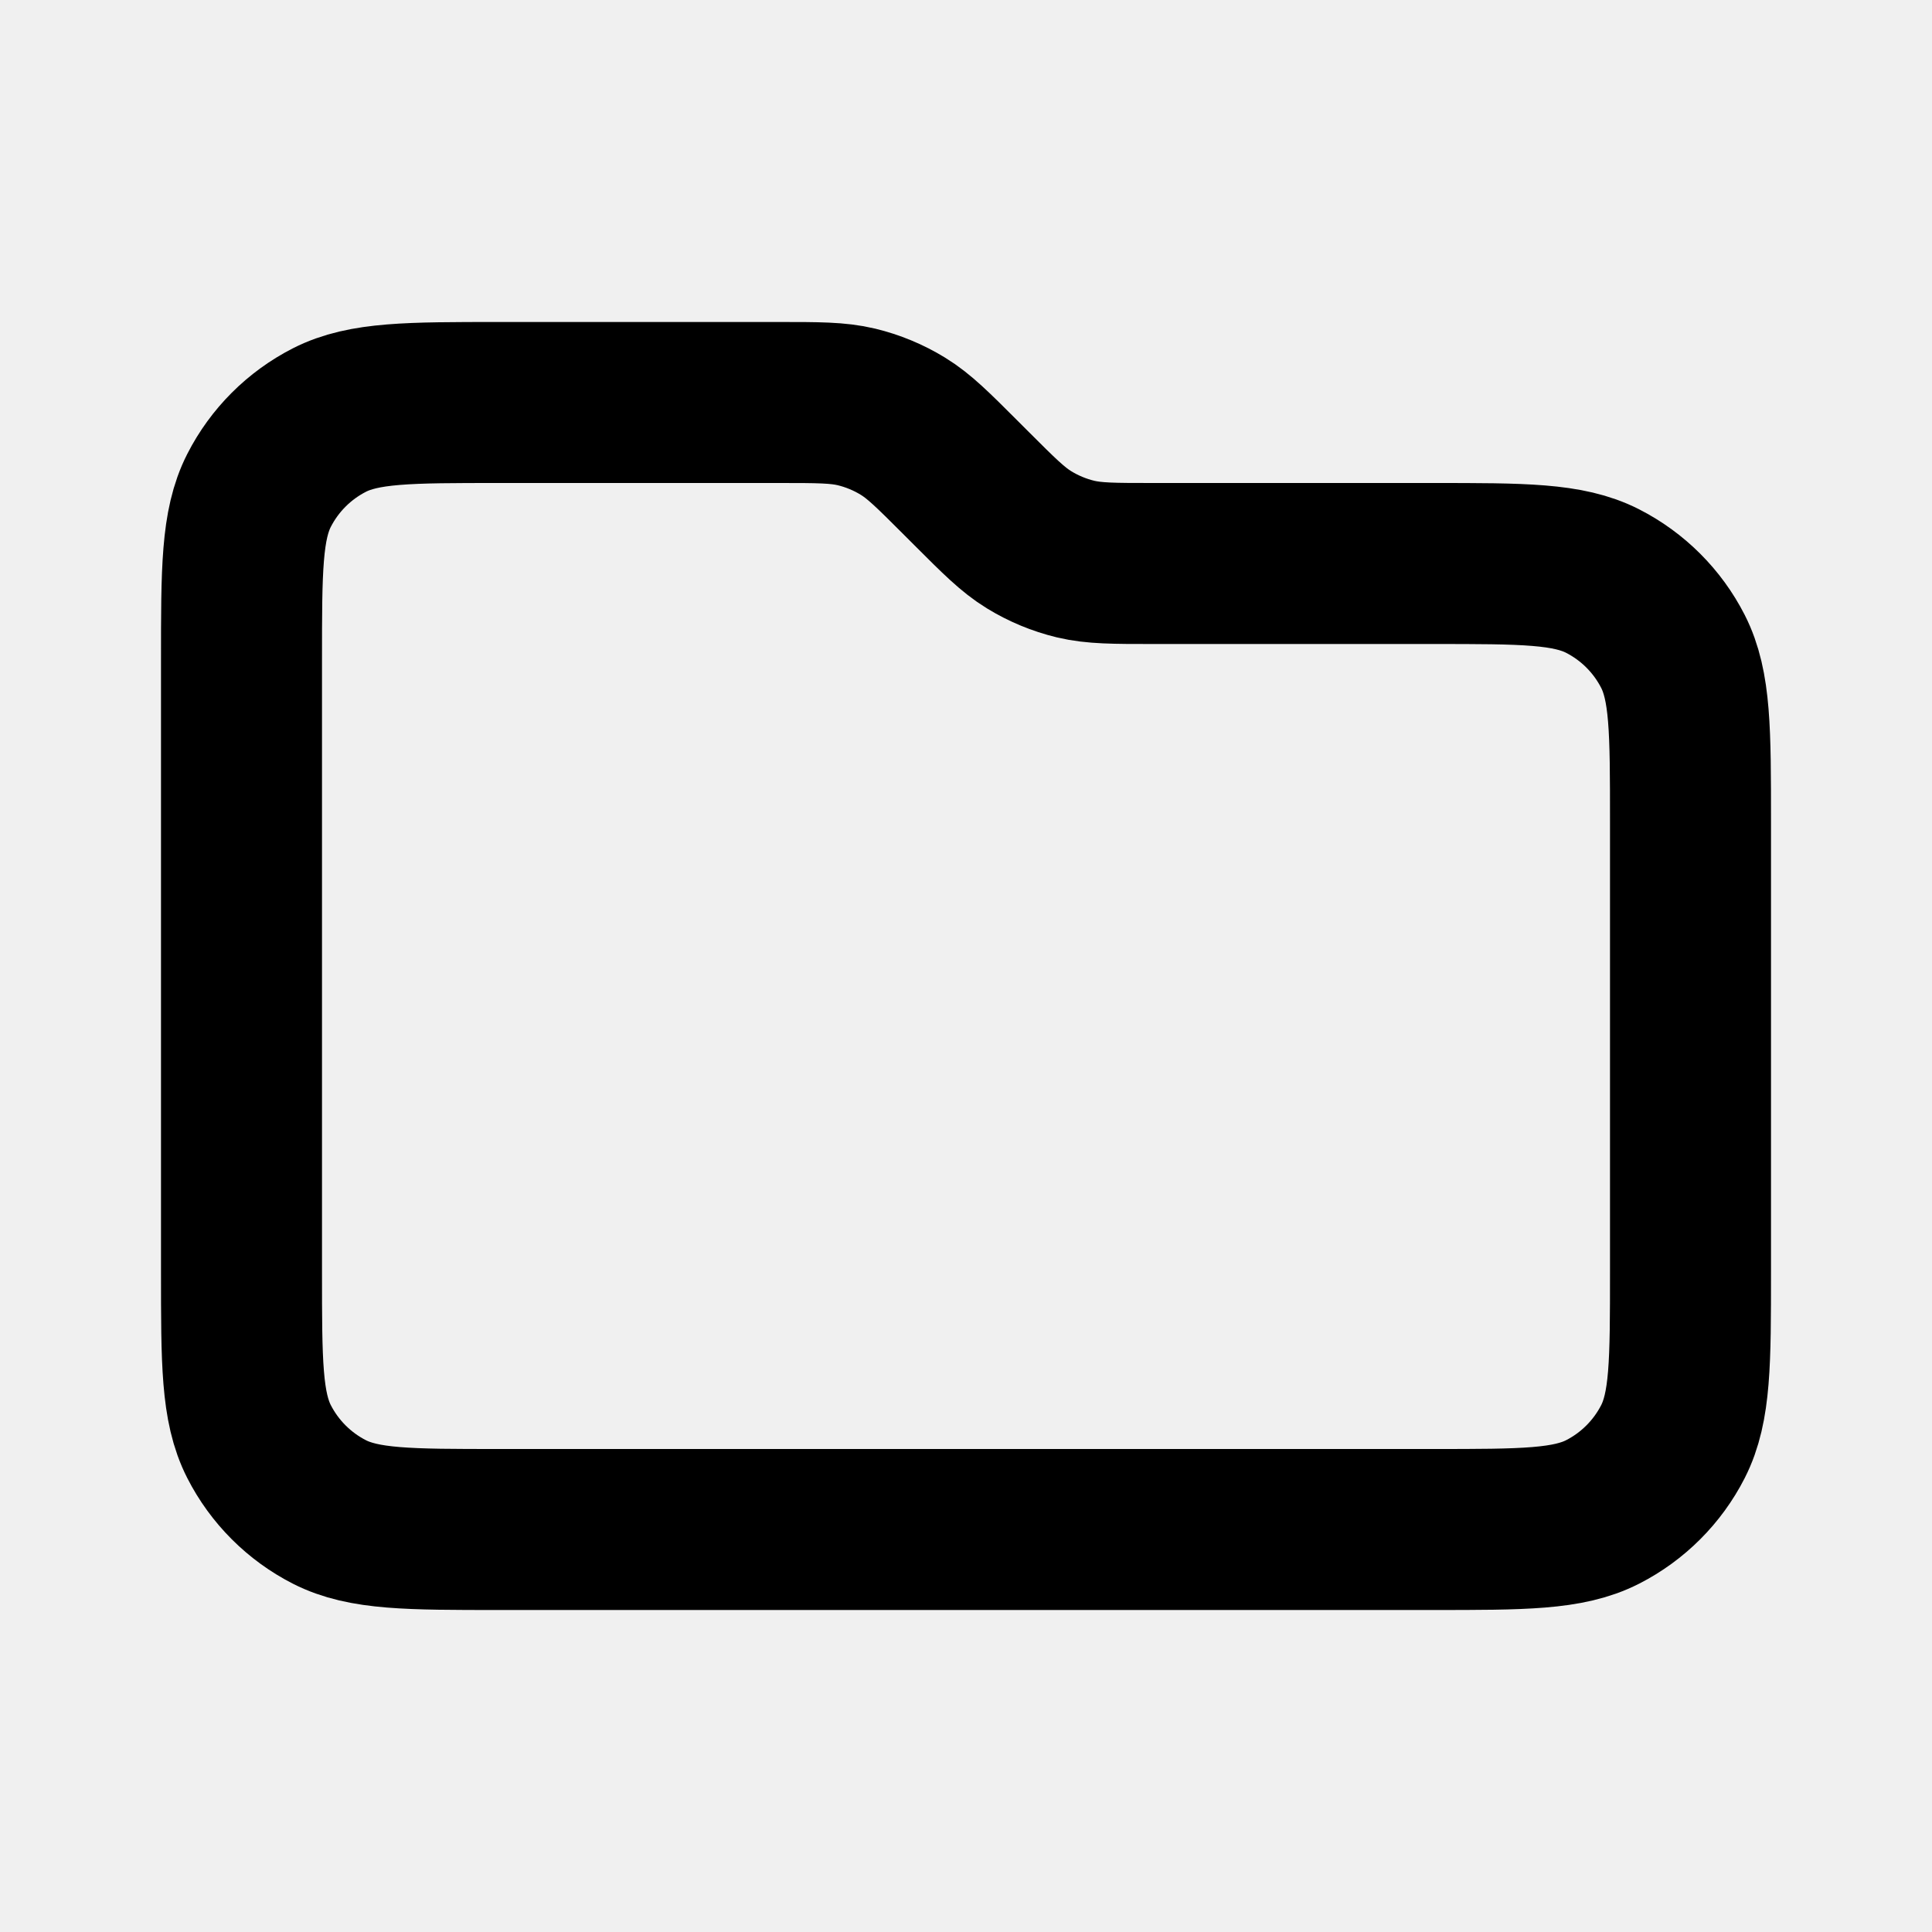
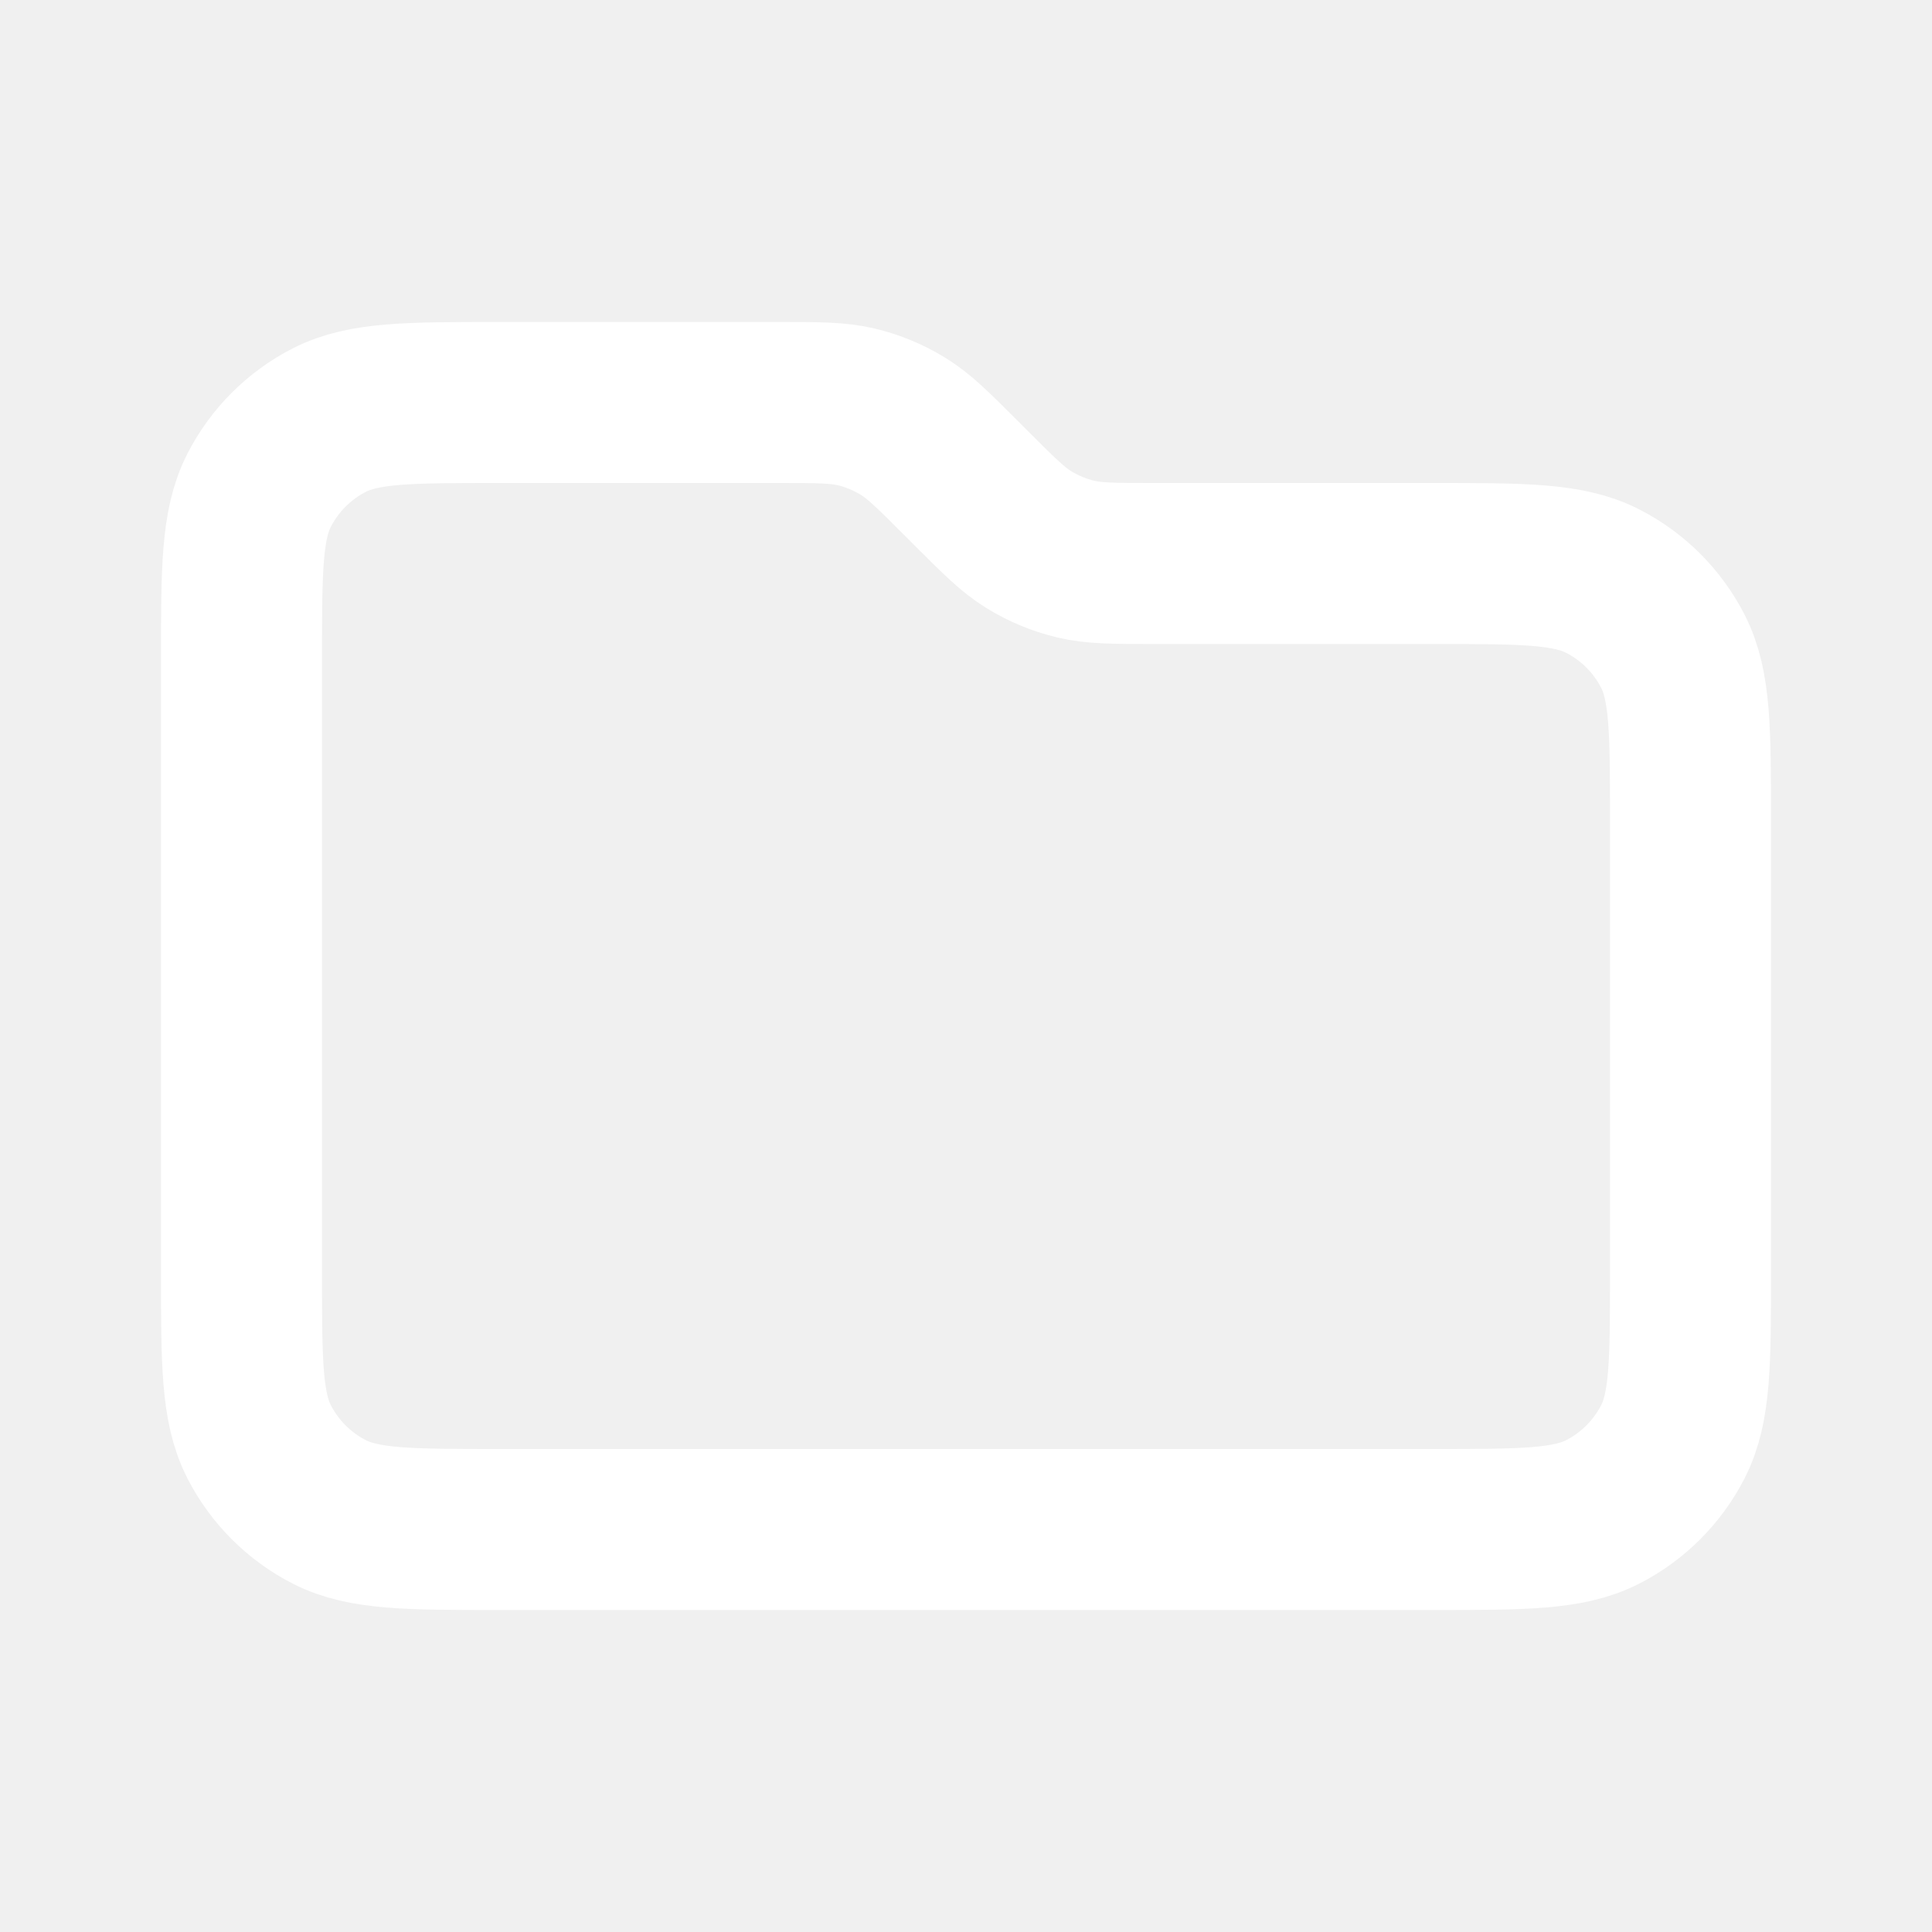
<svg xmlns="http://www.w3.org/2000/svg" width="800px" height="800px" viewBox="0 0 24 24" fill="none">
-   <path d="M3 8.2C3 7.08 3 6.52 3.218 6.092C3.41 5.716 3.716 5.41 4.092 5.218C4.52 5 5.08 5 6.2 5H9.675C10.164 5 10.408 5 10.639 5.055C10.842 5.104 11.038 5.185 11.217 5.295C11.418 5.418 11.591 5.591 11.937 5.937L12.063 6.063C12.409 6.409 12.582 6.582 12.783 6.705C12.962 6.815 13.158 6.896 13.361 6.945C13.592 7 13.836 7 14.325 7H17.8C18.92 7 19.48 7 19.908 7.218C20.284 7.41 20.59 7.716 20.782 8.092C21 8.52 21 9.08 21 10.2V15.8C21 16.92 21 17.48 20.782 17.908C20.59 18.284 20.284 18.59 19.908 18.782C19.48 19 18.92 19 17.8 19H6.2C5.08 19 4.52 19 4.092 18.782C3.716 18.59 3.41 18.284 3.218 17.908C3 17.48 3 16.92 3 15.8V8.2Z" stroke="#000000" stroke-width="2" stroke-linecap="round" stroke-linejoin="round" />
+   <path d="M3 8.2C3 7.08 3 6.52 3.218 6.092C3.41 5.716 3.716 5.41 4.092 5.218C4.52 5 5.08 5 6.2 5H9.675C10.164 5 10.408 5 10.639 5.055C10.842 5.104 11.038 5.185 11.217 5.295C11.418 5.418 11.591 5.591 11.937 5.937L12.063 6.063C12.409 6.409 12.582 6.582 12.783 6.705C12.962 6.815 13.158 6.896 13.361 6.945C13.592 7 13.836 7 14.325 7H17.8C18.92 7 19.48 7 19.908 7.218C20.284 7.41 20.59 7.716 20.782 8.092C21 8.52 21 9.08 21 10.2V15.8C21 16.92 21 17.48 20.782 17.908C20.59 18.284 20.284 18.59 19.908 18.782C19.48 19 18.92 19 17.8 19H6.2C5.08 19 4.52 19 4.092 18.782C3.716 18.59 3.41 18.284 3.218 17.908C3 17.48 3 16.92 3 15.8V8.2Z" stroke="#ffffff" stroke-width="2" stroke-linecap="round" stroke-linejoin="round" />
</svg>
